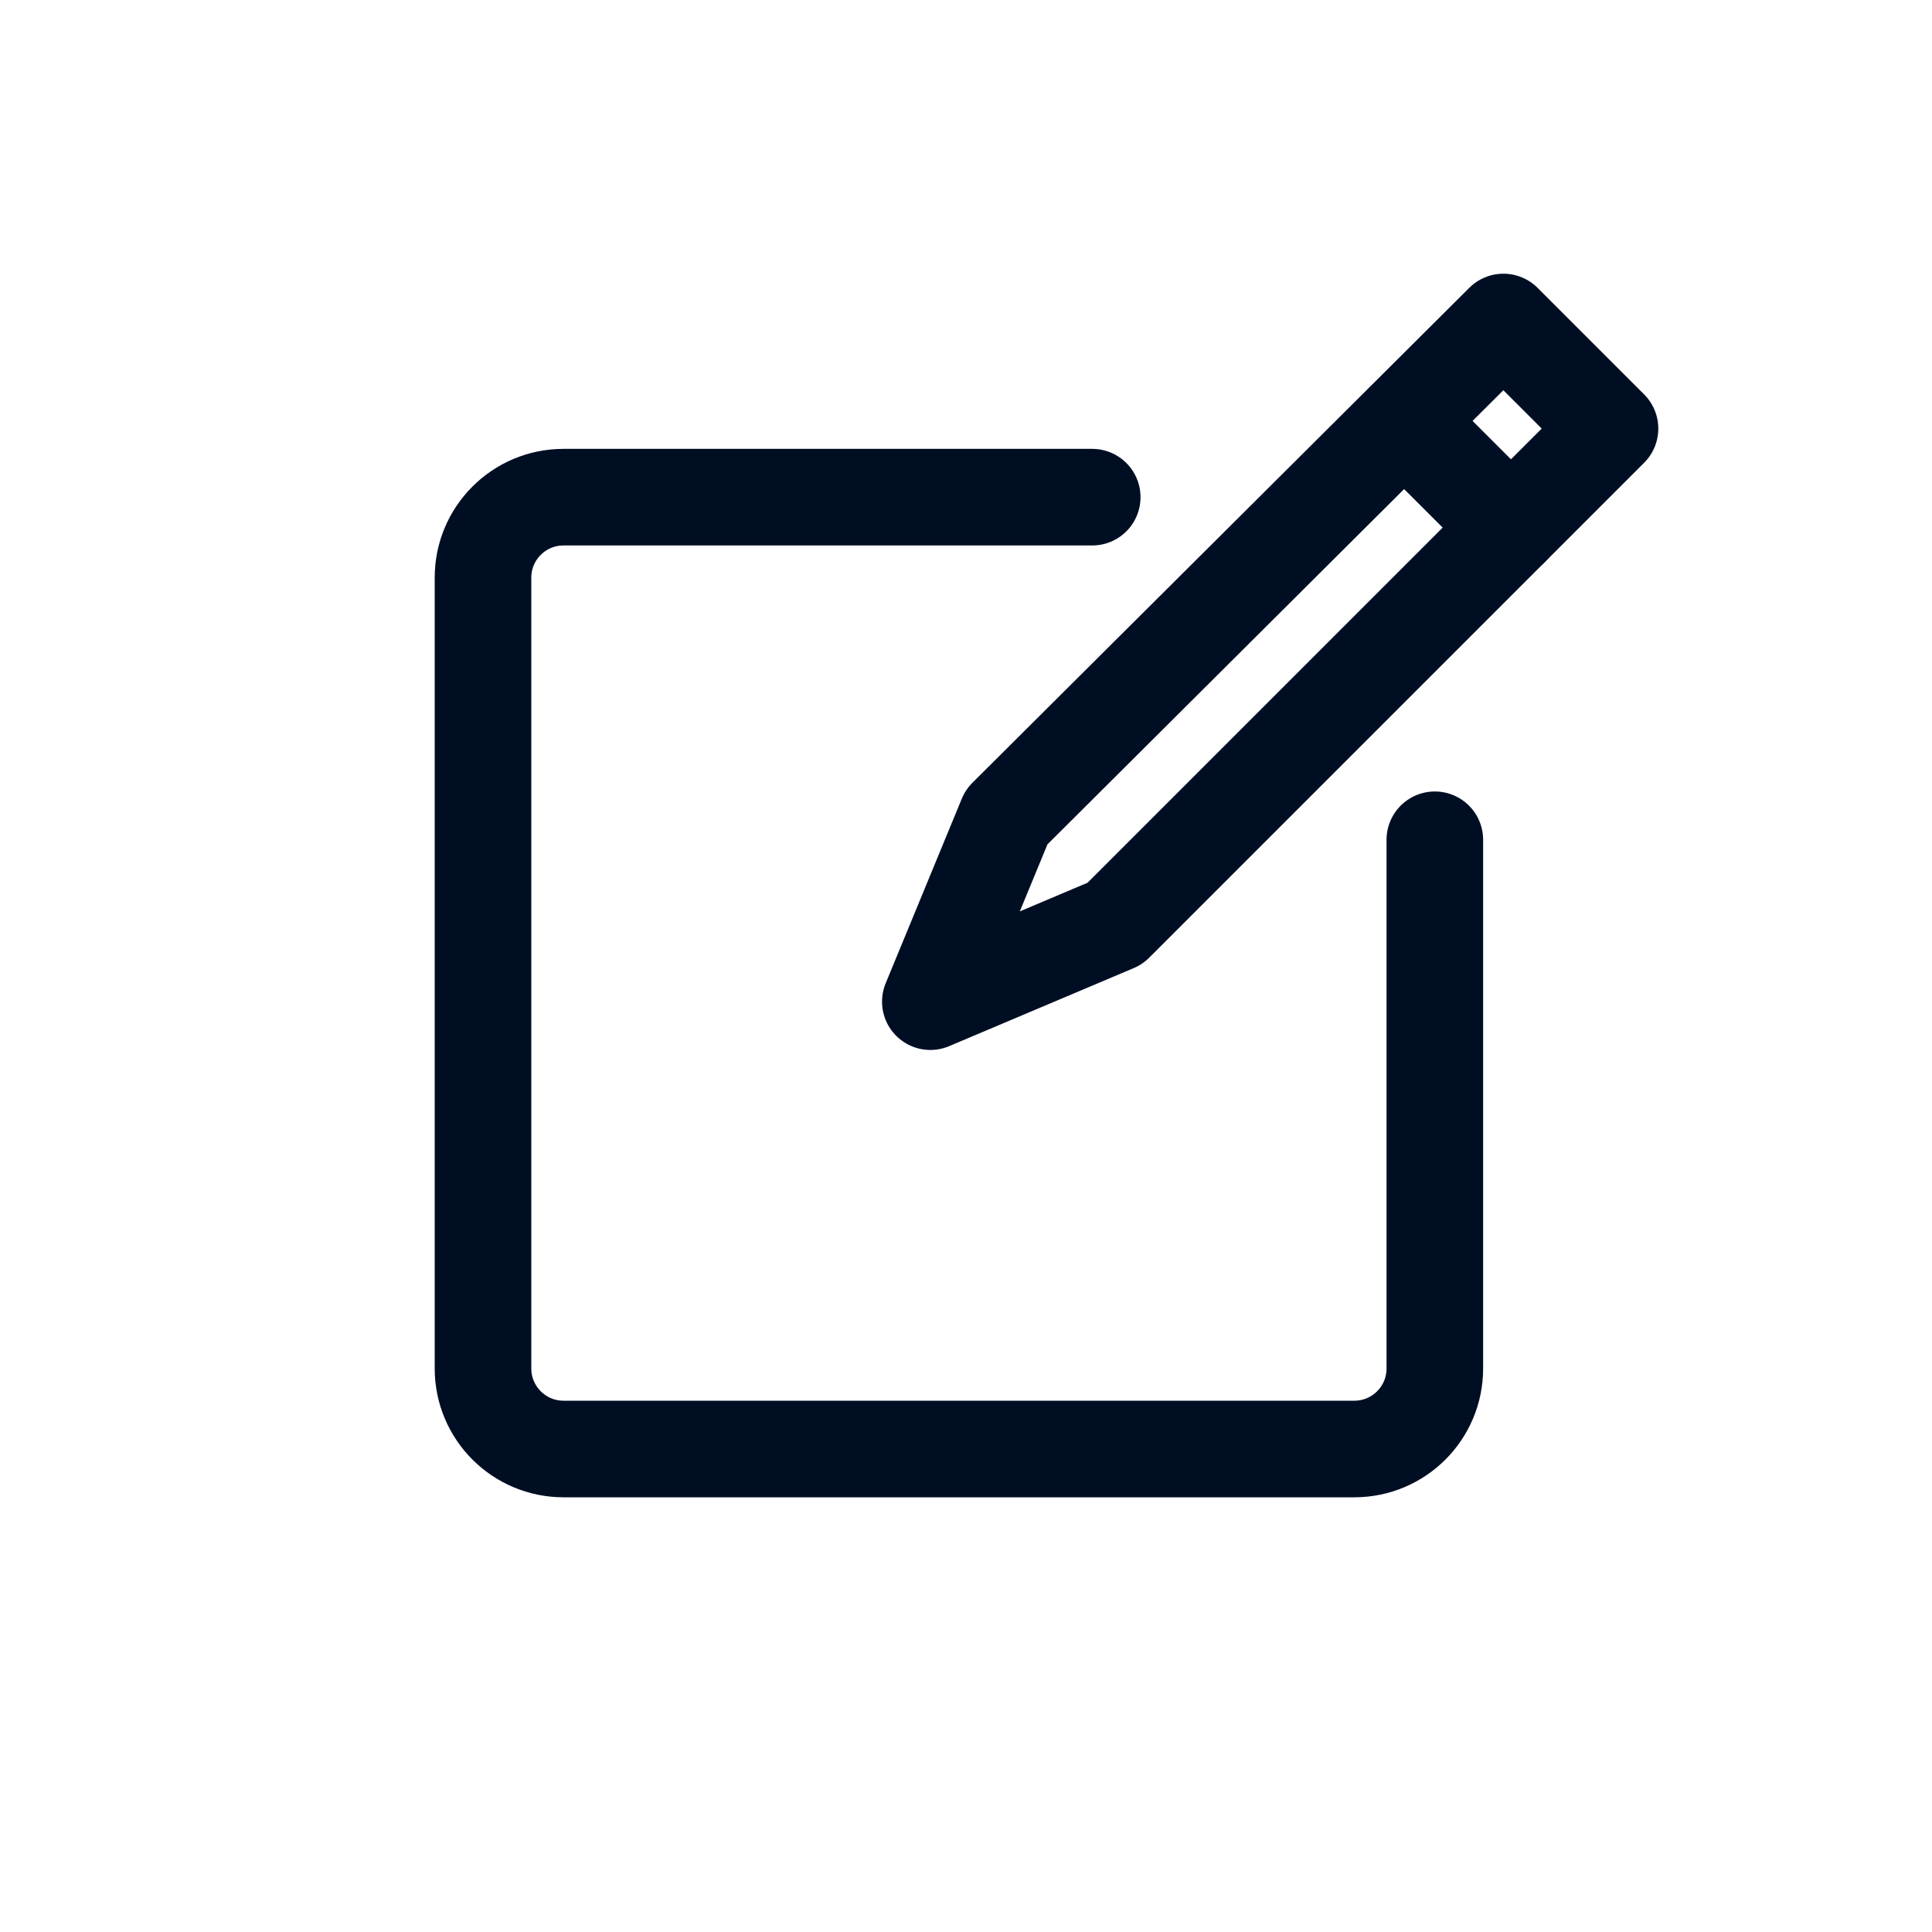
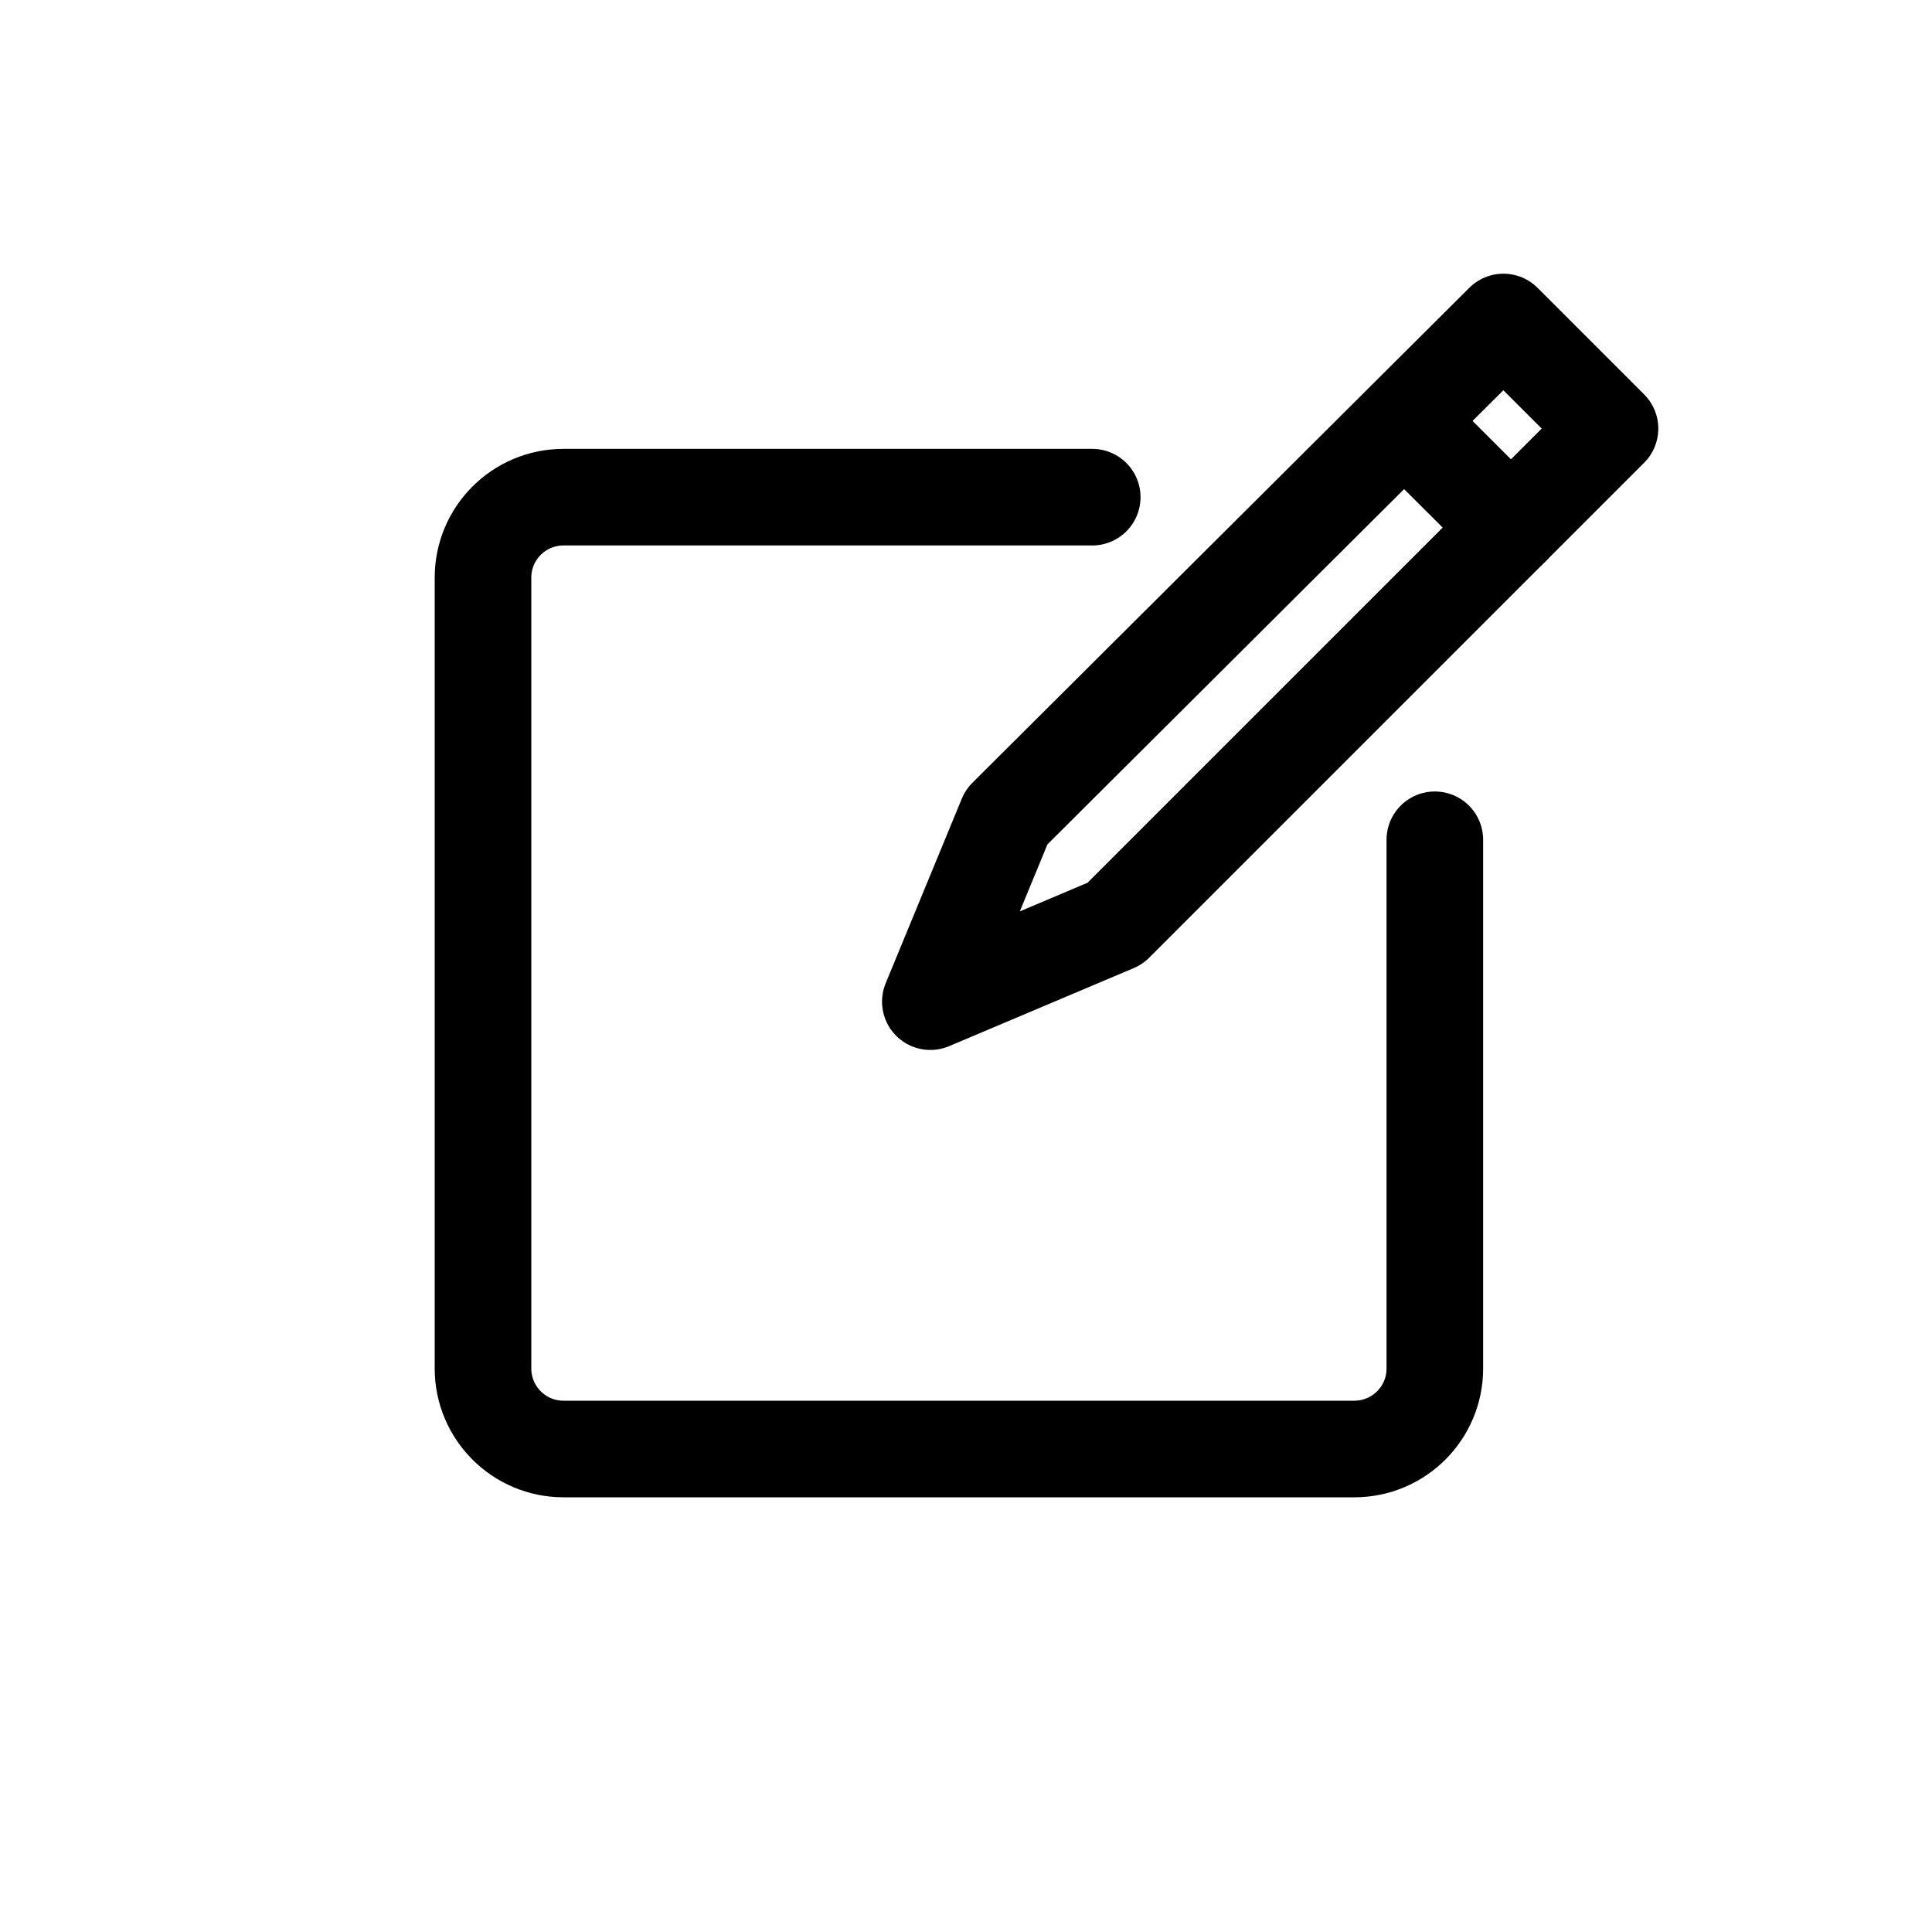
<svg xmlns="http://www.w3.org/2000/svg" width="24" height="24" viewBox="0 0 24 24" fill="none">
-   <path d="M18.676 4L12.503 10.149L11.557 12.443L13.851 11.473L20 5.324L18.676 4Z" stroke="#000E24" stroke-width="1.2" stroke-miterlimit="10" stroke-linecap="round" stroke-linejoin="round" />
-   <path d="M13.568 6.176H7C6.448 6.176 6 6.623 6 7.176V17C6 17.552 6.448 18 7 18H16.824C17.377 18 17.824 17.552 17.824 17V10.432" stroke="#000E24" stroke-width="1.2" stroke-miterlimit="10" stroke-linecap="round" stroke-linejoin="round" />
-   <path d="M17.445 5.23L18.77 6.554" stroke="#000E24" stroke-width="1.2" stroke-miterlimit="10" stroke-linecap="round" stroke-linejoin="round" />
+   <path d="M18.676 4L12.503 10.149L11.557 12.443L13.851 11.473L20 5.324L18.676 4Z" stroke="currentColor" stroke-width="1.2" stroke-miterlimit="10" stroke-linecap="round" stroke-linejoin="round" />
+   <path d="M13.568 6.176H7C6.448 6.176 6 6.623 6 7.176V17C6 17.552 6.448 18 7 18H16.824C17.377 18 17.824 17.552 17.824 17V10.432" stroke="currentColor" stroke-width="1.2" stroke-miterlimit="10" stroke-linecap="round" stroke-linejoin="round" />
+   <path d="M17.445 5.23L18.77 6.554" stroke="currentColor" stroke-width="1.2" stroke-miterlimit="10" stroke-linecap="round" stroke-linejoin="round" />
</svg>
